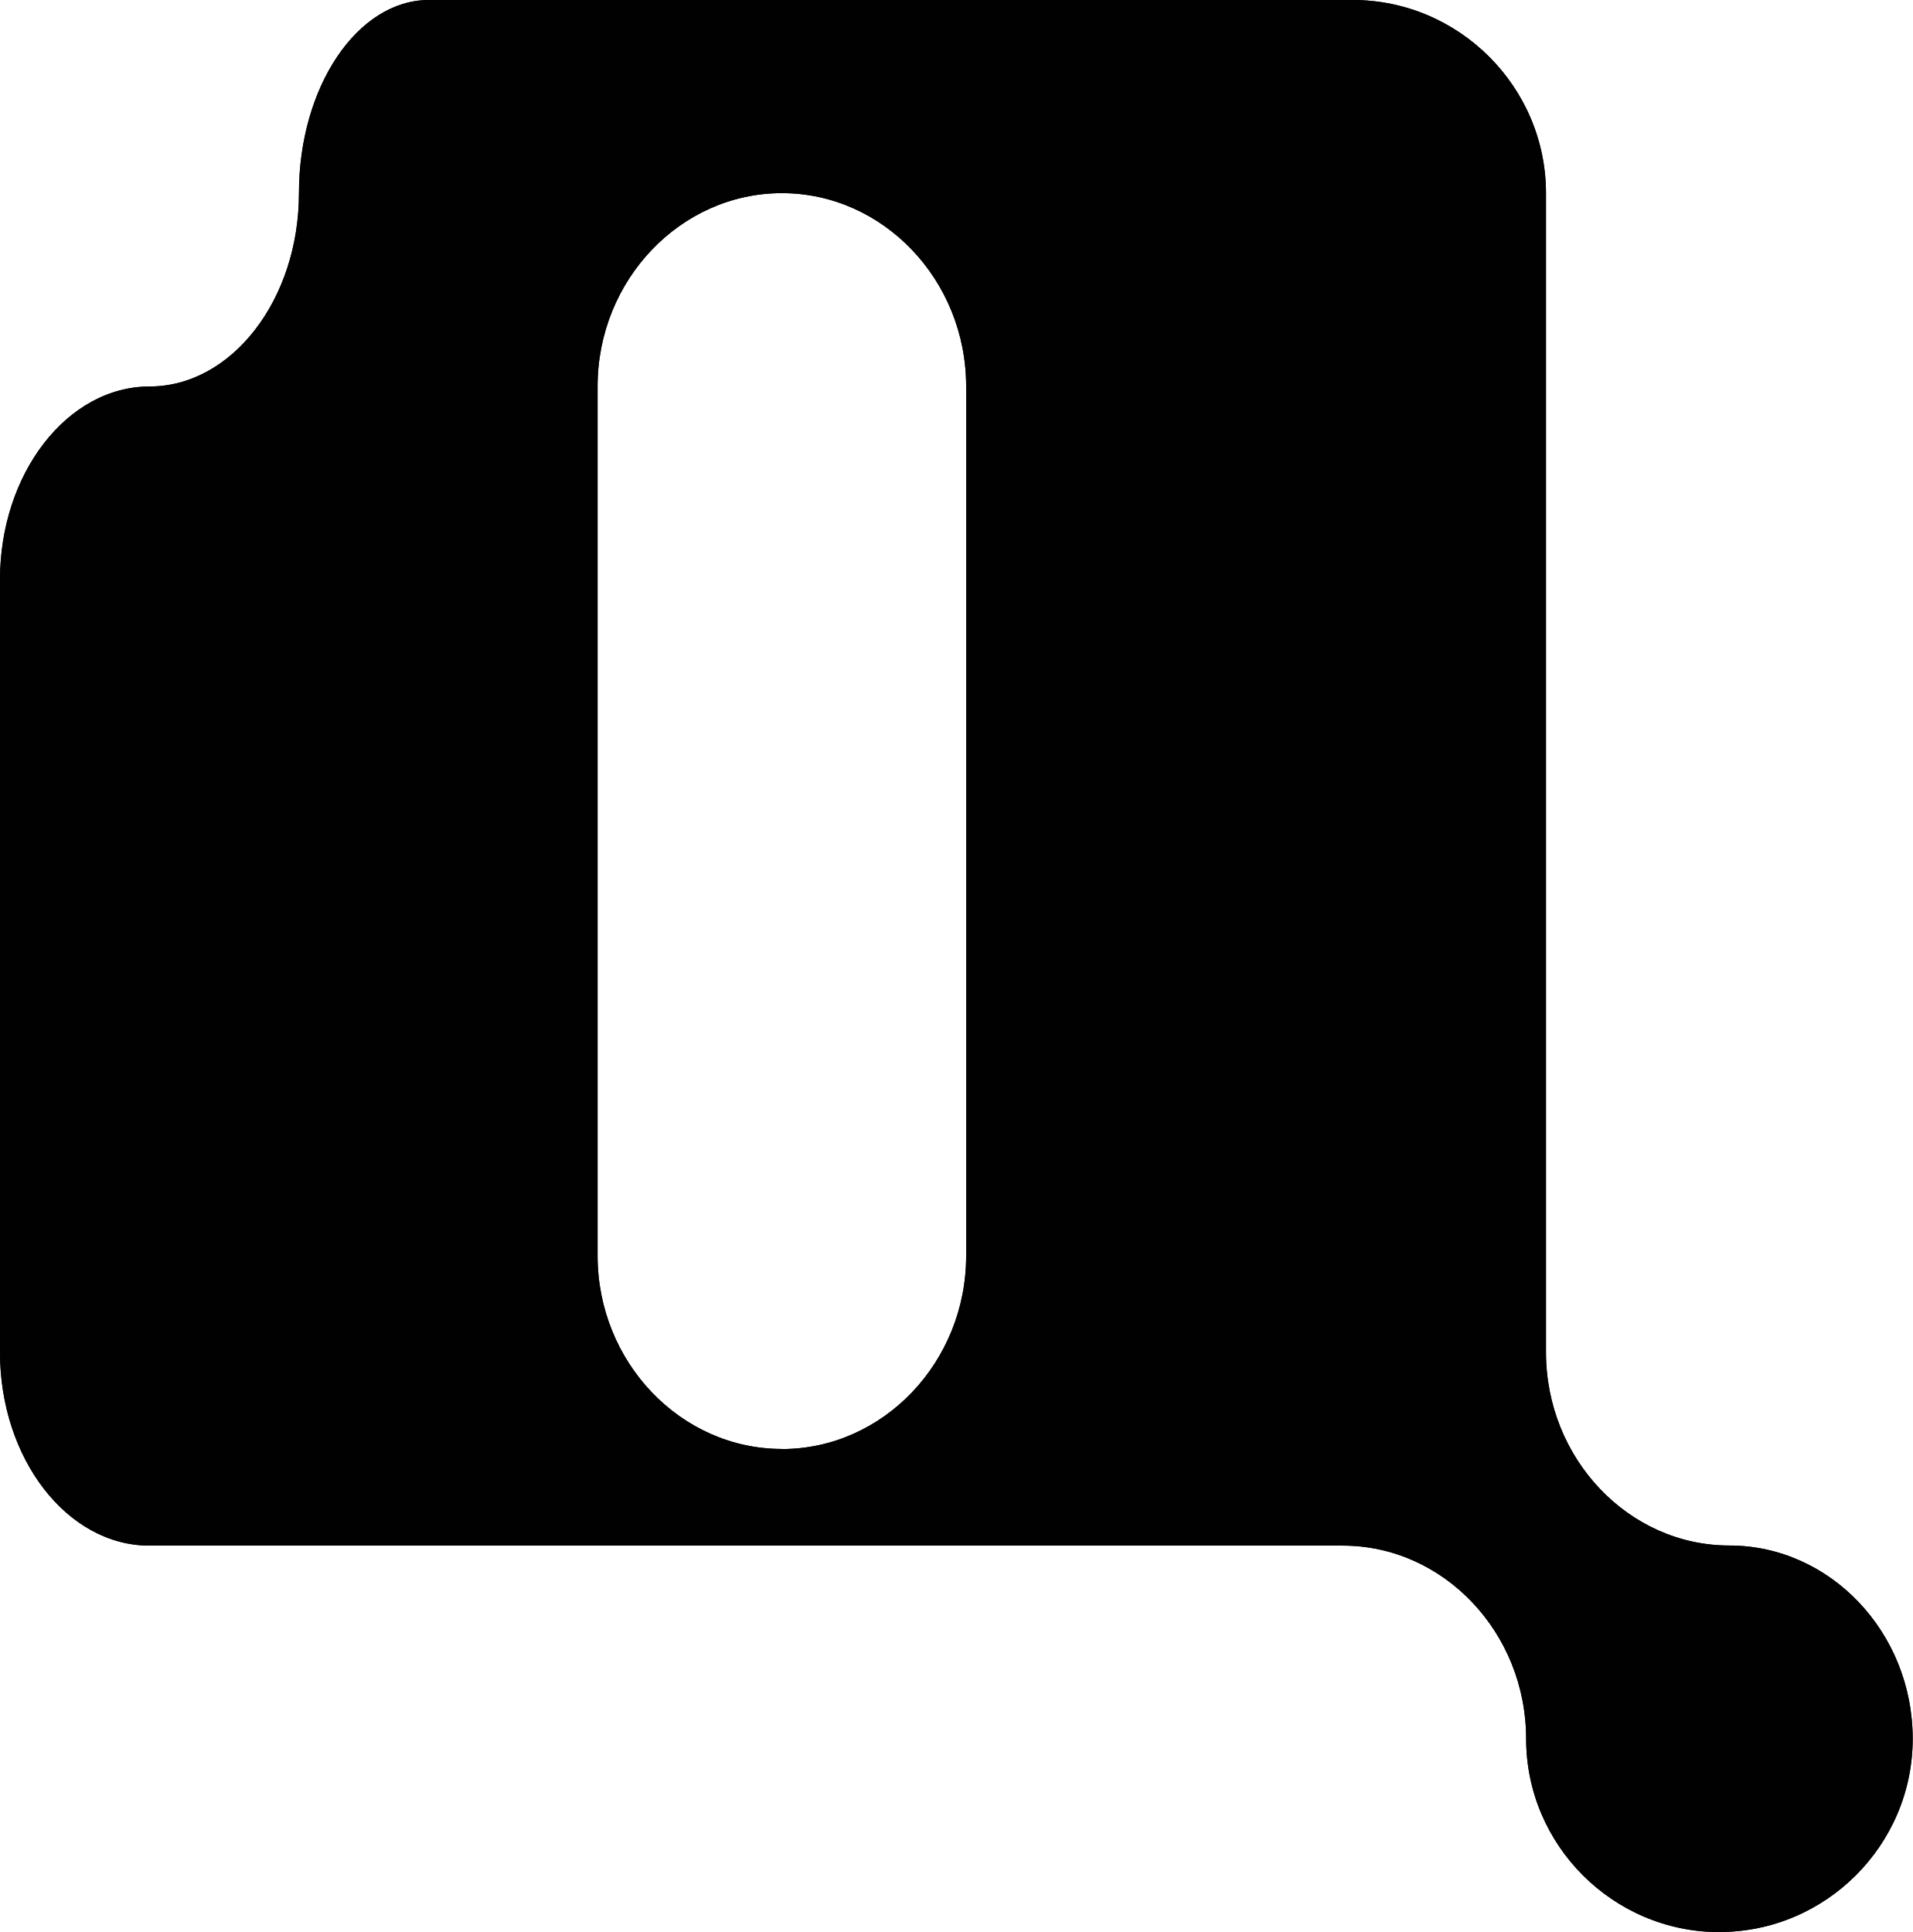
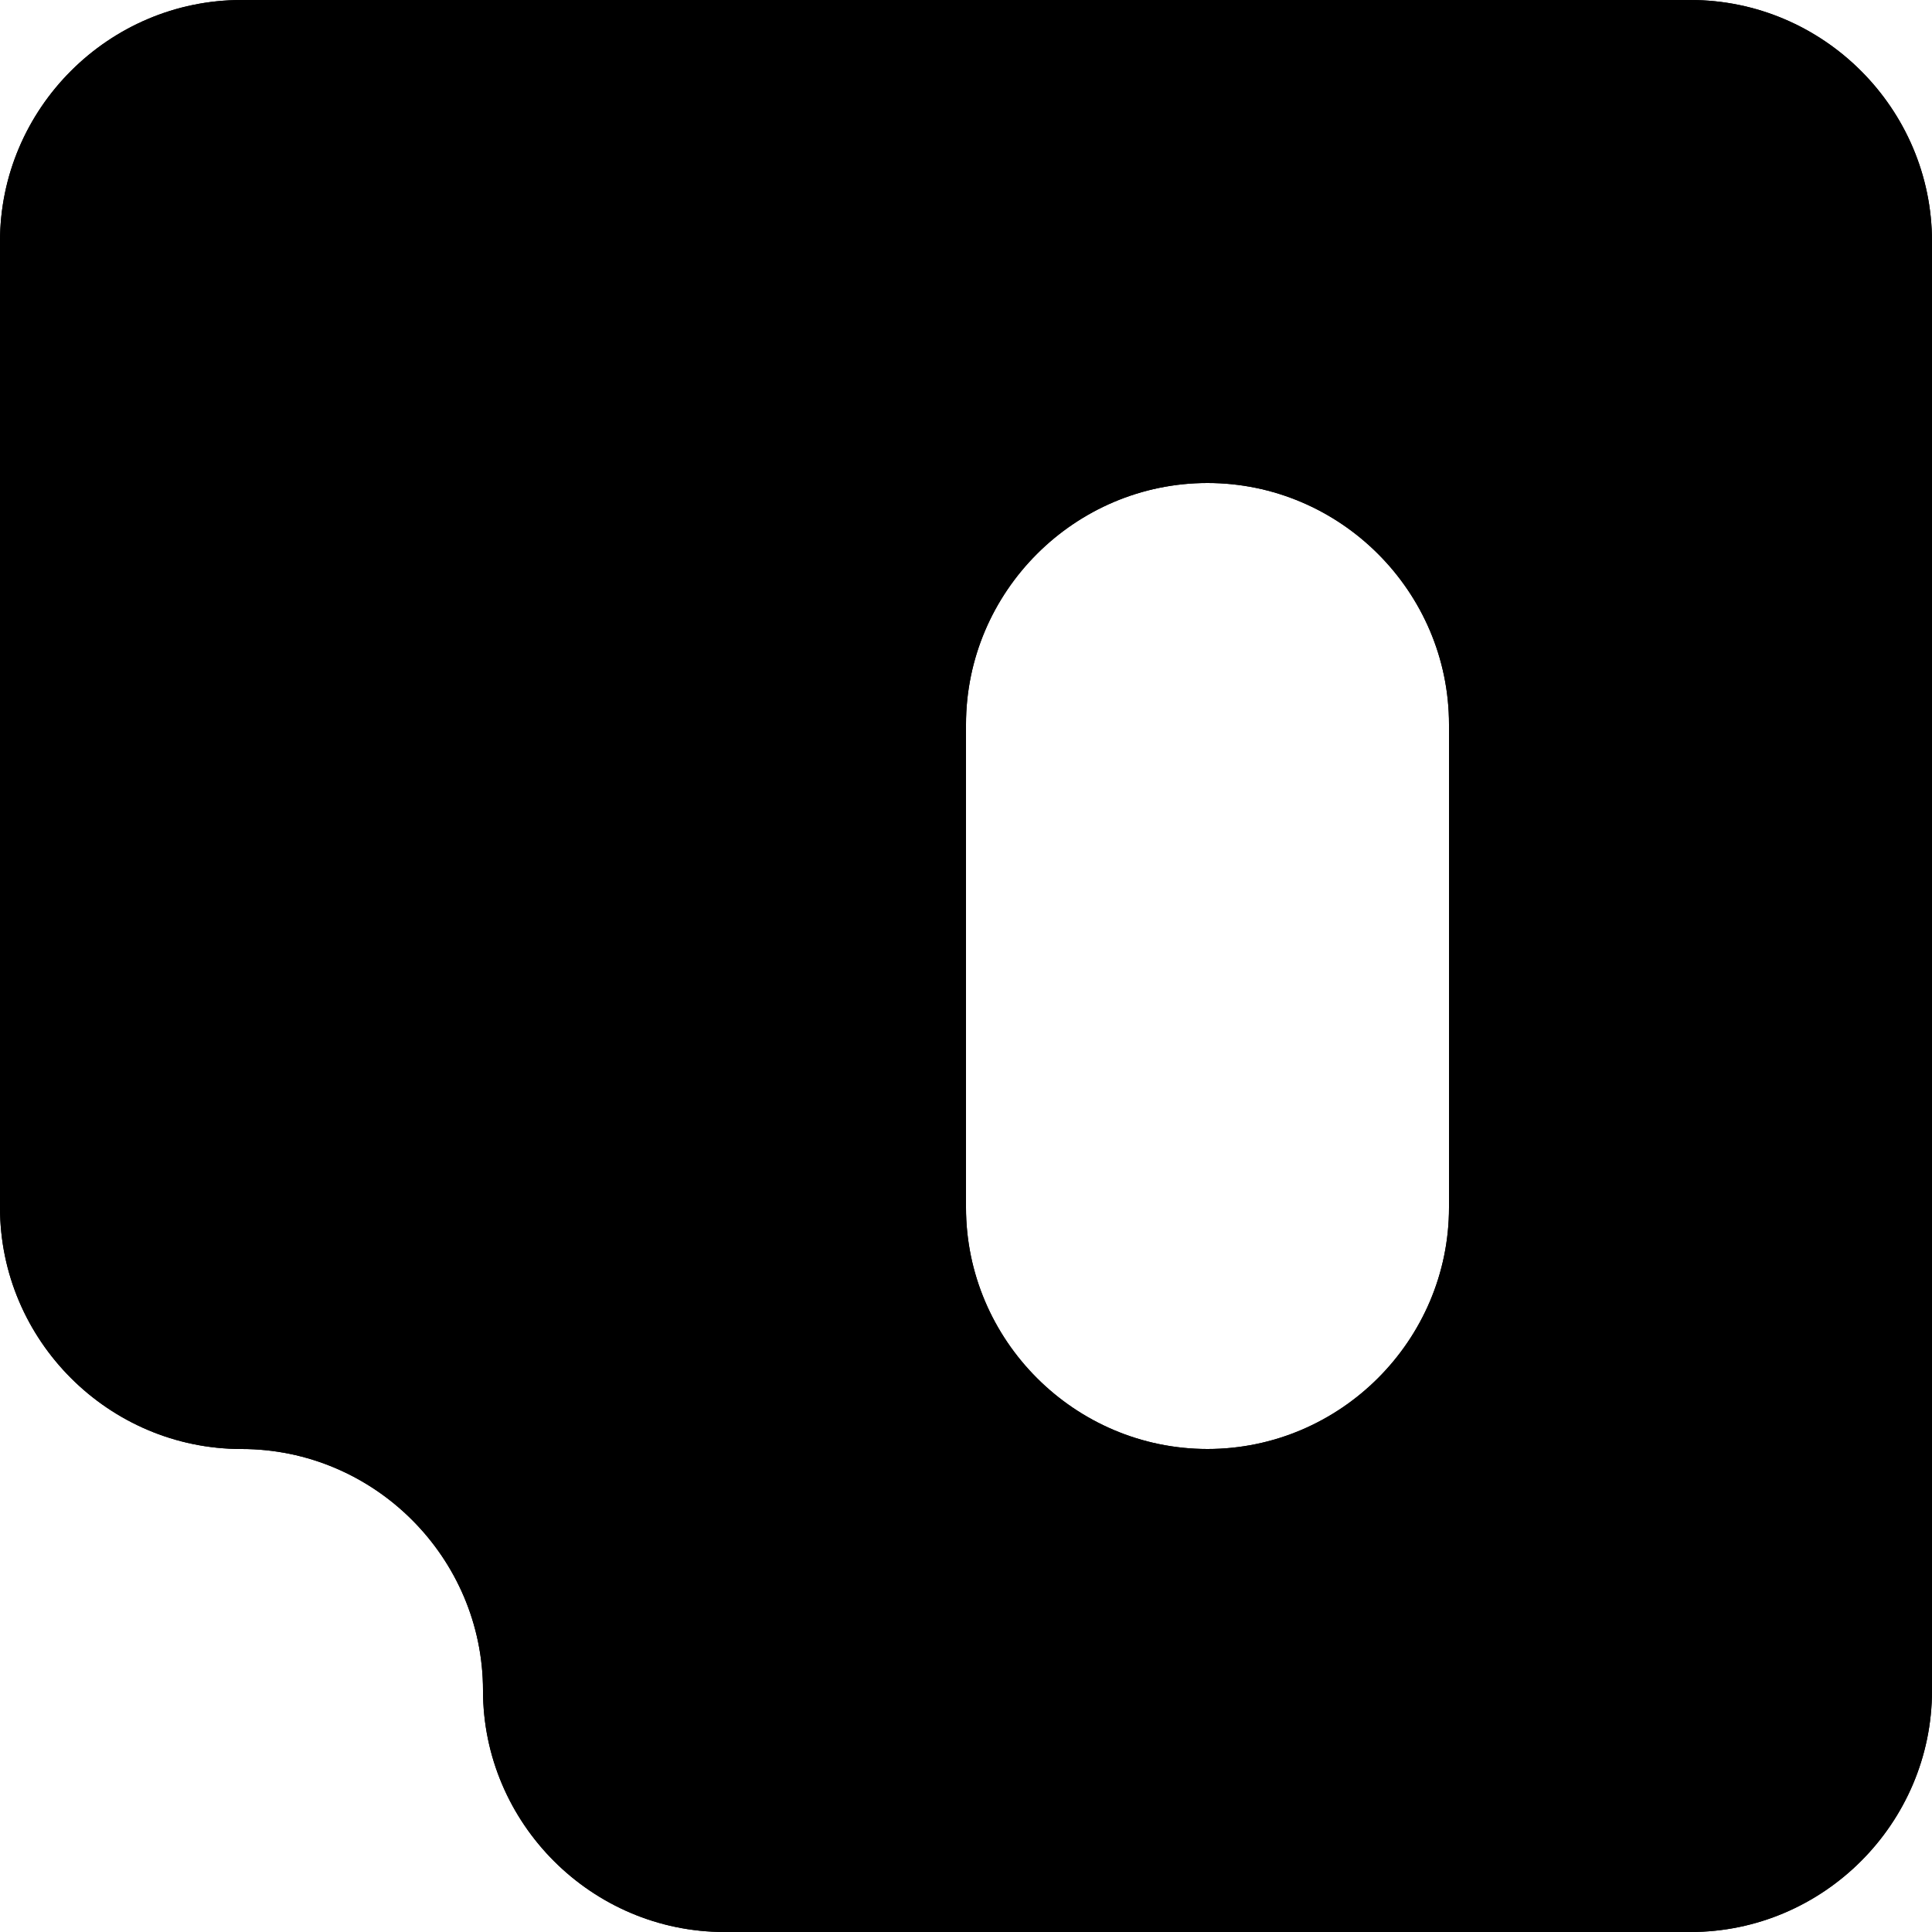
- <svg xmlns="http://www.w3.org/2000/svg" id="Capa_2" data-name="Capa 2" viewBox="0 0 185.16 187.06">
-   <defs>
-     <style>
-       .cls-1 {
-         fill: #010101;
-       }
-     </style>
-   </defs>
+ <svg xmlns="http://www.w3.org/2000/svg" id="Capa_2" data-name="Capa 2" viewBox="0 0 200 200">
  <g id="Capa_1-2" data-name="Capa 1">
    <g>
-       <path class="cls-1" d="M166.45,187.06c10.29,0,18.71-8.42,18.71-18.71h0c0-10.29-7.99-18.71-17.75-18.71s-17.75-8.42-17.75-18.71V18.71c0-10.29-8.42-18.71-18.71-18.71h-58.14c-10.29,0-18.71,0-18.71,0s-5.66,0-12.58,0-12.58,8.42-12.58,18.71-6.51,18.71-14.46,18.71S0,45.83,0,56.12v74.82c0,10.29,6.51,18.71,14.46,18.71h115.53c9.76,0,17.75,8.42,17.75,18.71,0,10.29,8.42,18.71,18.71,18.71h0ZM75.69,140.29c-9.81,0-17.84-8.42-17.84-18.71V37.41c0-10.29,8.03-18.71,17.84-18.71s17.84,8.42,17.84,18.71v84.18c0,10.29-8.03,18.71-17.84,18.71Z" />
-       <path class="cls-1" d="M166.45,187.06c10.29,0,18.71-8.42,18.71-18.71h0c0-10.29-7.99-18.71-17.75-18.71s-17.75-8.42-17.75-18.71V18.71c0-10.29-8.42-18.71-18.71-18.71h-58.14c-10.29,0-18.71,0-18.71,0s-5.66,0-12.58,0-12.58,8.42-12.58,18.71-6.51,18.71-14.46,18.71S0,45.83,0,56.12v74.82c0,10.29,6.51,18.71,14.46,18.71h115.53c9.76,0,17.75,8.42,17.75,18.71,0,10.29,8.42,18.71,18.71,18.71h0ZM75.69,140.29c-9.81,0-17.84-8.42-17.84-18.71V37.41c0-10.29,8.03-18.71,17.84-18.71s17.84,8.42,17.84,18.71v84.18c0,10.29-8.03,18.71-17.84,18.71Z" />
+       <path d="M175,0h-100C61.25,0,50,0,50,0s-11.25,0-25,0h0C11.25,0,0,11.25,0,25v100c0,13.75,11.25,25,25,25h0c13.75,0,25,11.25,25,25h0c0,13.75,11.25,25,25,25h100c13.75,0,25-11.25,25-25V25C200,11.25,188.75,0,175,0h0ZM150,125c0,13.75-11.25,25-25,25h0c-13.75,0-25-11.25-25-25v-50c0-13.75,11.25-25,25-25h0c13.75,0,25,11.25,25,25v50Z" />
+       <path d="M175,0h-100C61.25,0,50,0,50,0s-11.25,0-25,0h0C11.25,0,0,11.25,0,25v100c0,13.75,11.25,25,25,25h0c13.75,0,25,11.25,25,25h0c0,13.75,11.25,25,25,25h100c13.75,0,25-11.25,25-25V25C200,11.25,188.75,0,175,0h0ZM150,125c0,13.75-11.25,25-25,25h0c-13.75,0-25-11.25-25-25v-50c0-13.75,11.25-25,25-25h0c13.75,0,25,11.25,25,25v50Z" />
    </g>
  </g>
</svg>
